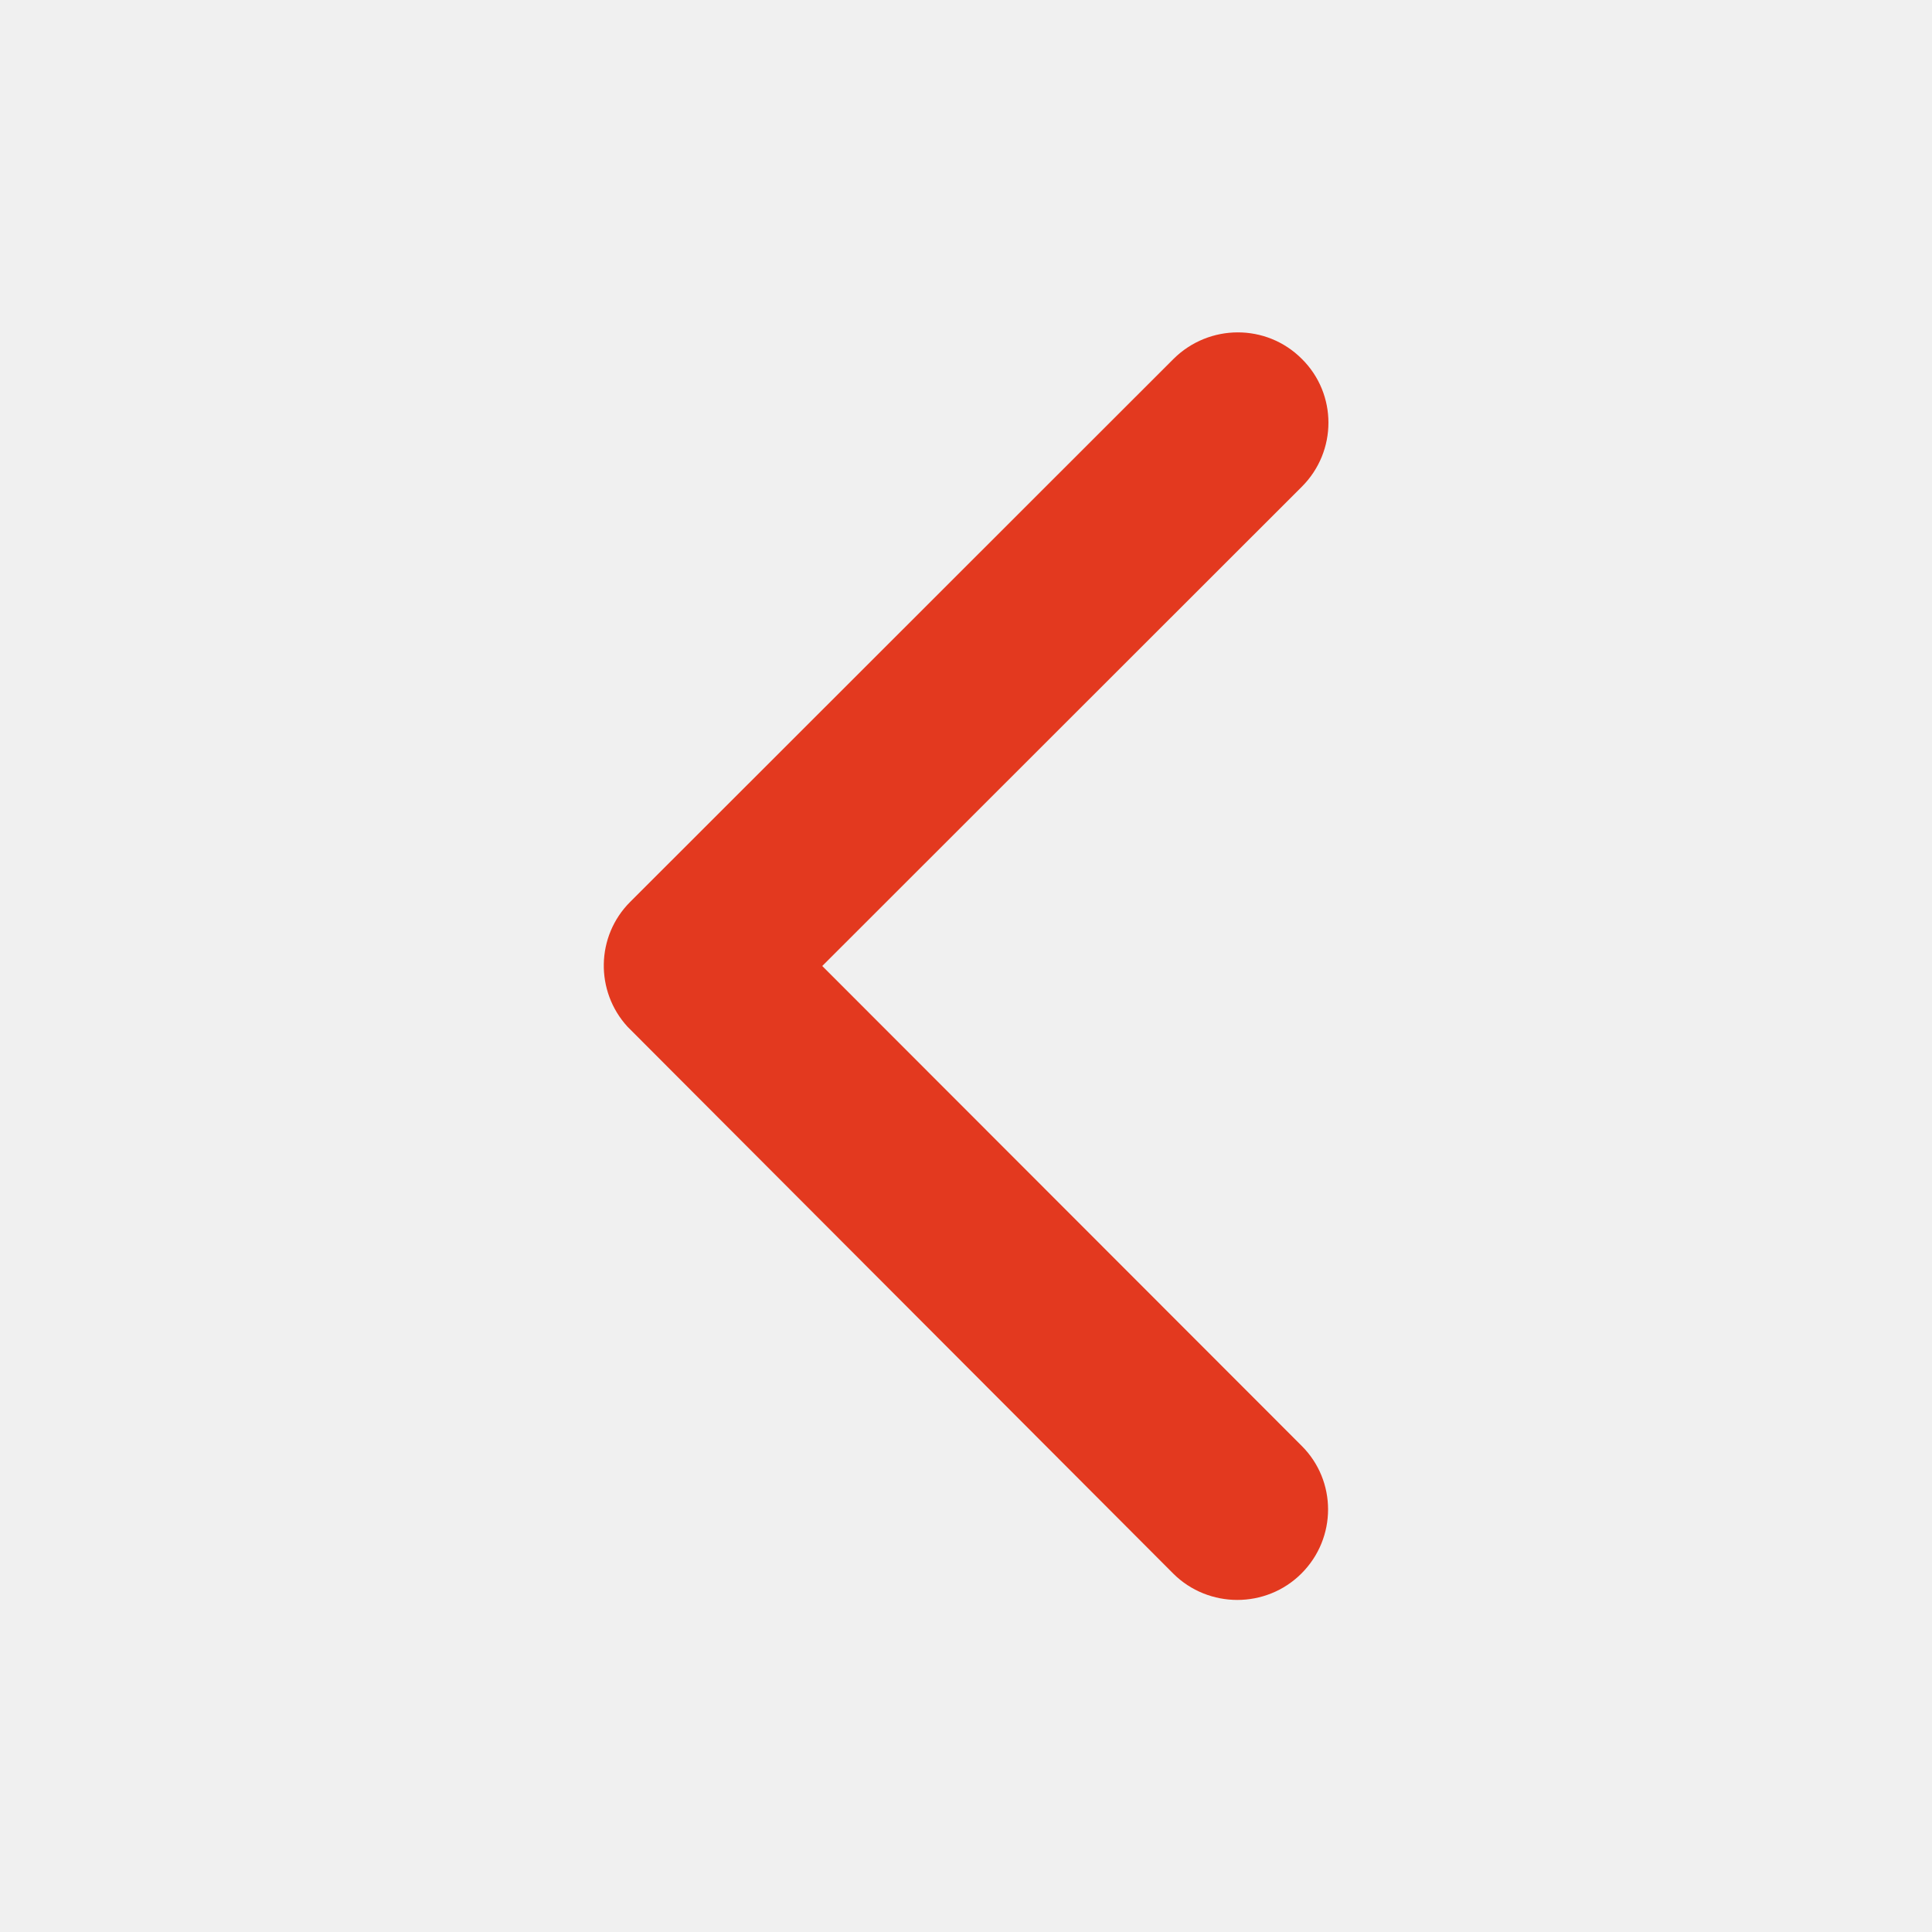
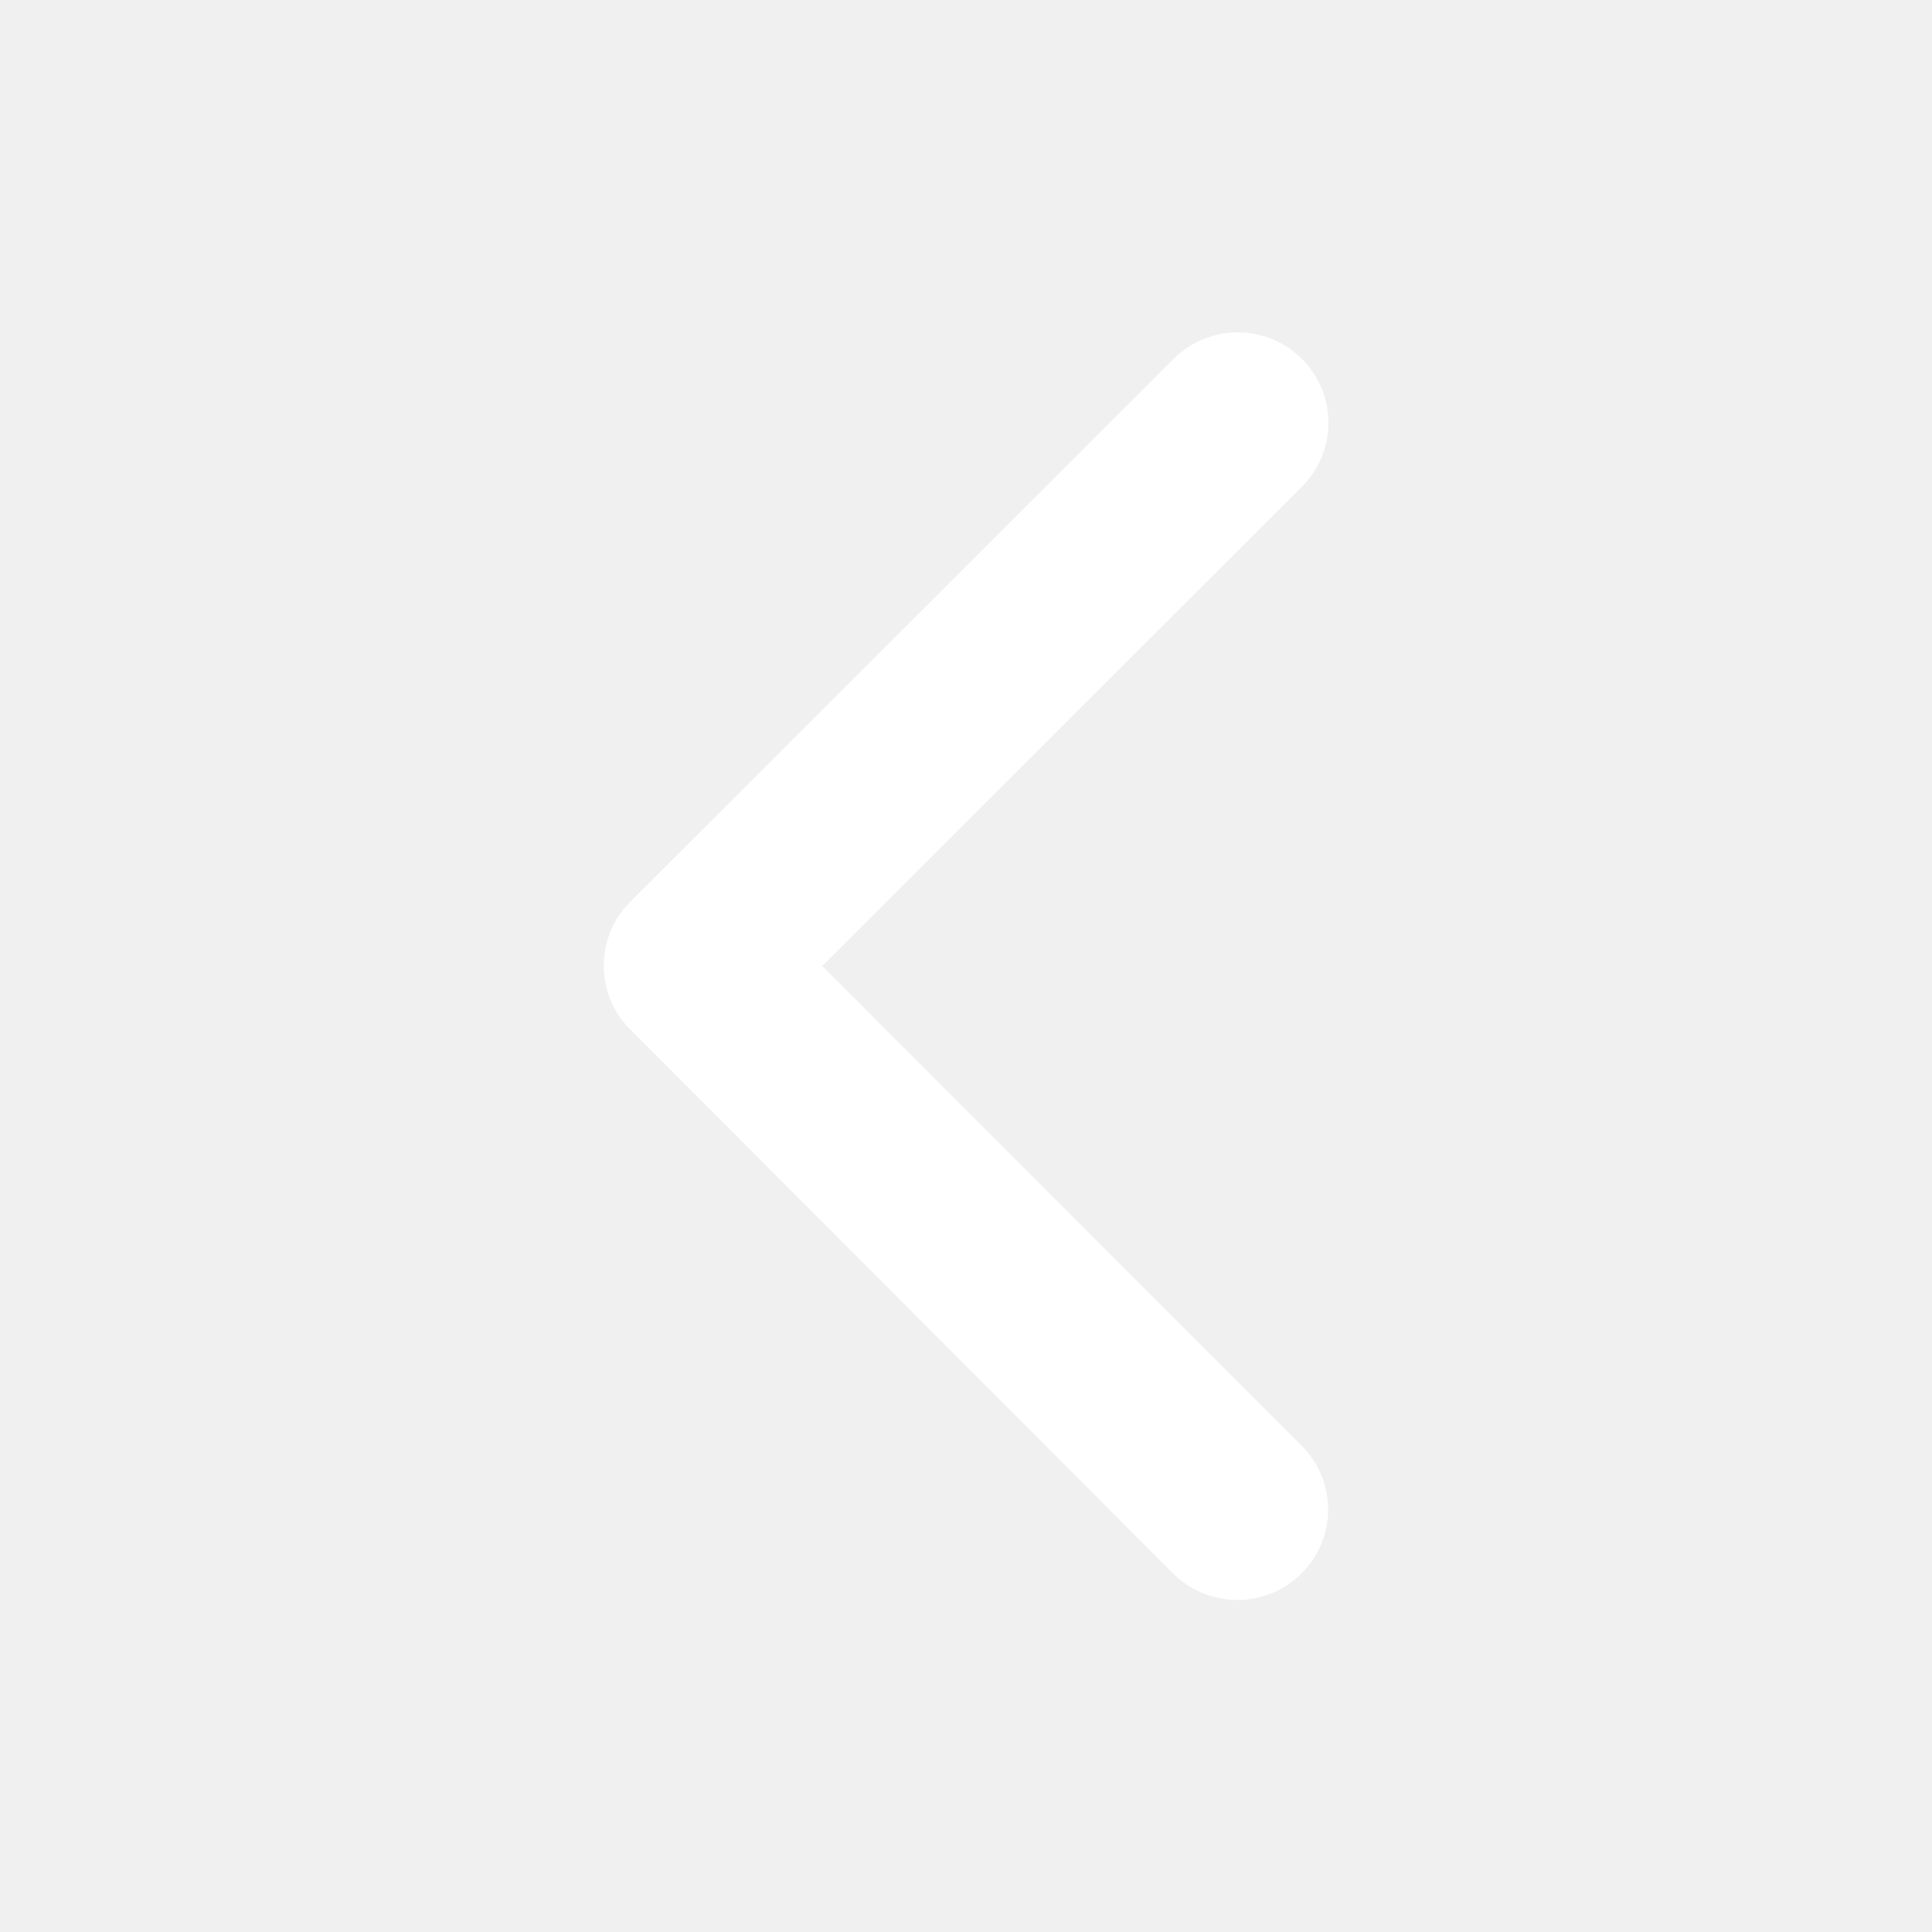
<svg xmlns="http://www.w3.org/2000/svg" width="32" height="32" viewBox="0 0 32 32" fill="none">
-   <path d="M13.619 16L21.562 8.062C22.15 7.475 22.15 6.525 21.562 5.944C20.975 5.356 20.025 5.362 19.438 5.944L10.438 14.938C9.869 15.506 9.856 16.419 10.394 17.006L19.431 26.062C19.725 26.356 20.113 26.5 20.494 26.5C20.875 26.5 21.262 26.356 21.556 26.062C22.144 25.475 22.144 24.525 21.556 23.944L13.619 16Z" fill="#E3391F" />
+   <path d="M13.619 16L21.562 8.062C22.15 7.475 22.15 6.525 21.562 5.944C20.975 5.356 20.025 5.362 19.438 5.944L10.438 14.938C9.869 15.506 9.856 16.419 10.394 17.006L19.431 26.062C19.725 26.356 20.113 26.5 20.494 26.5C20.875 26.5 21.262 26.356 21.556 26.062C22.144 25.475 22.144 24.525 21.556 23.944L13.619 16Z" fill="#FFF" />
</svg>
